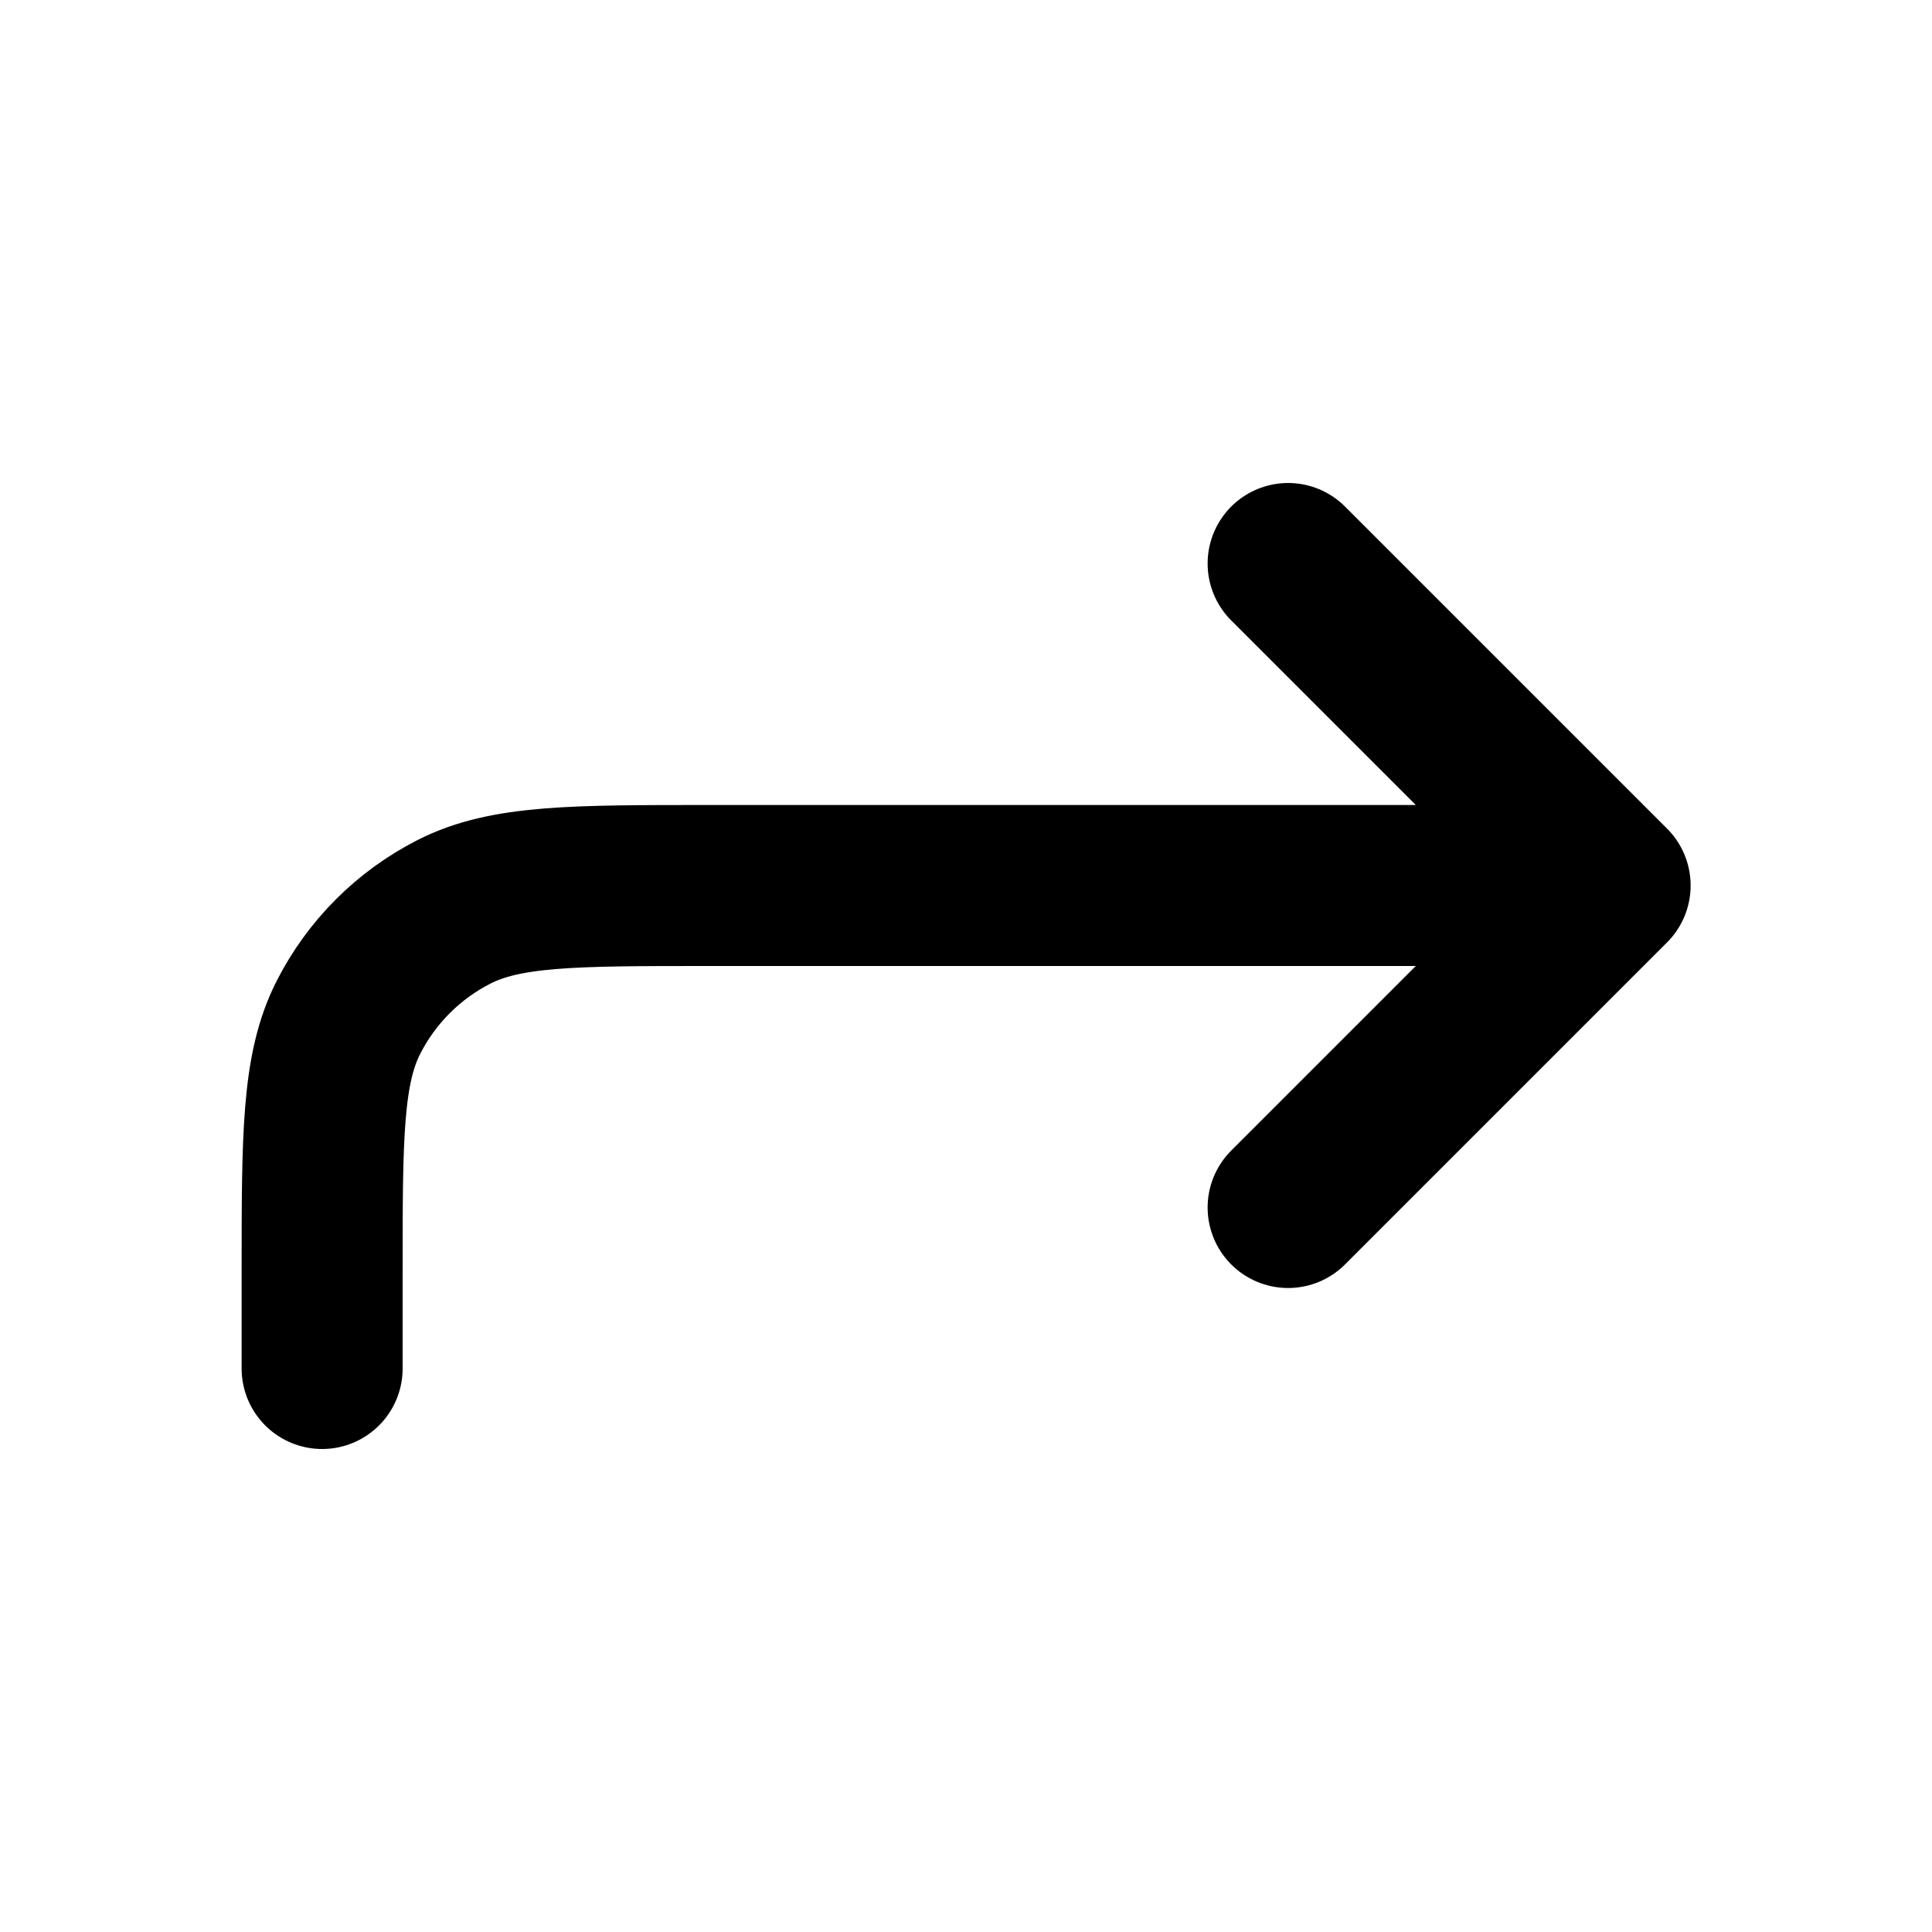
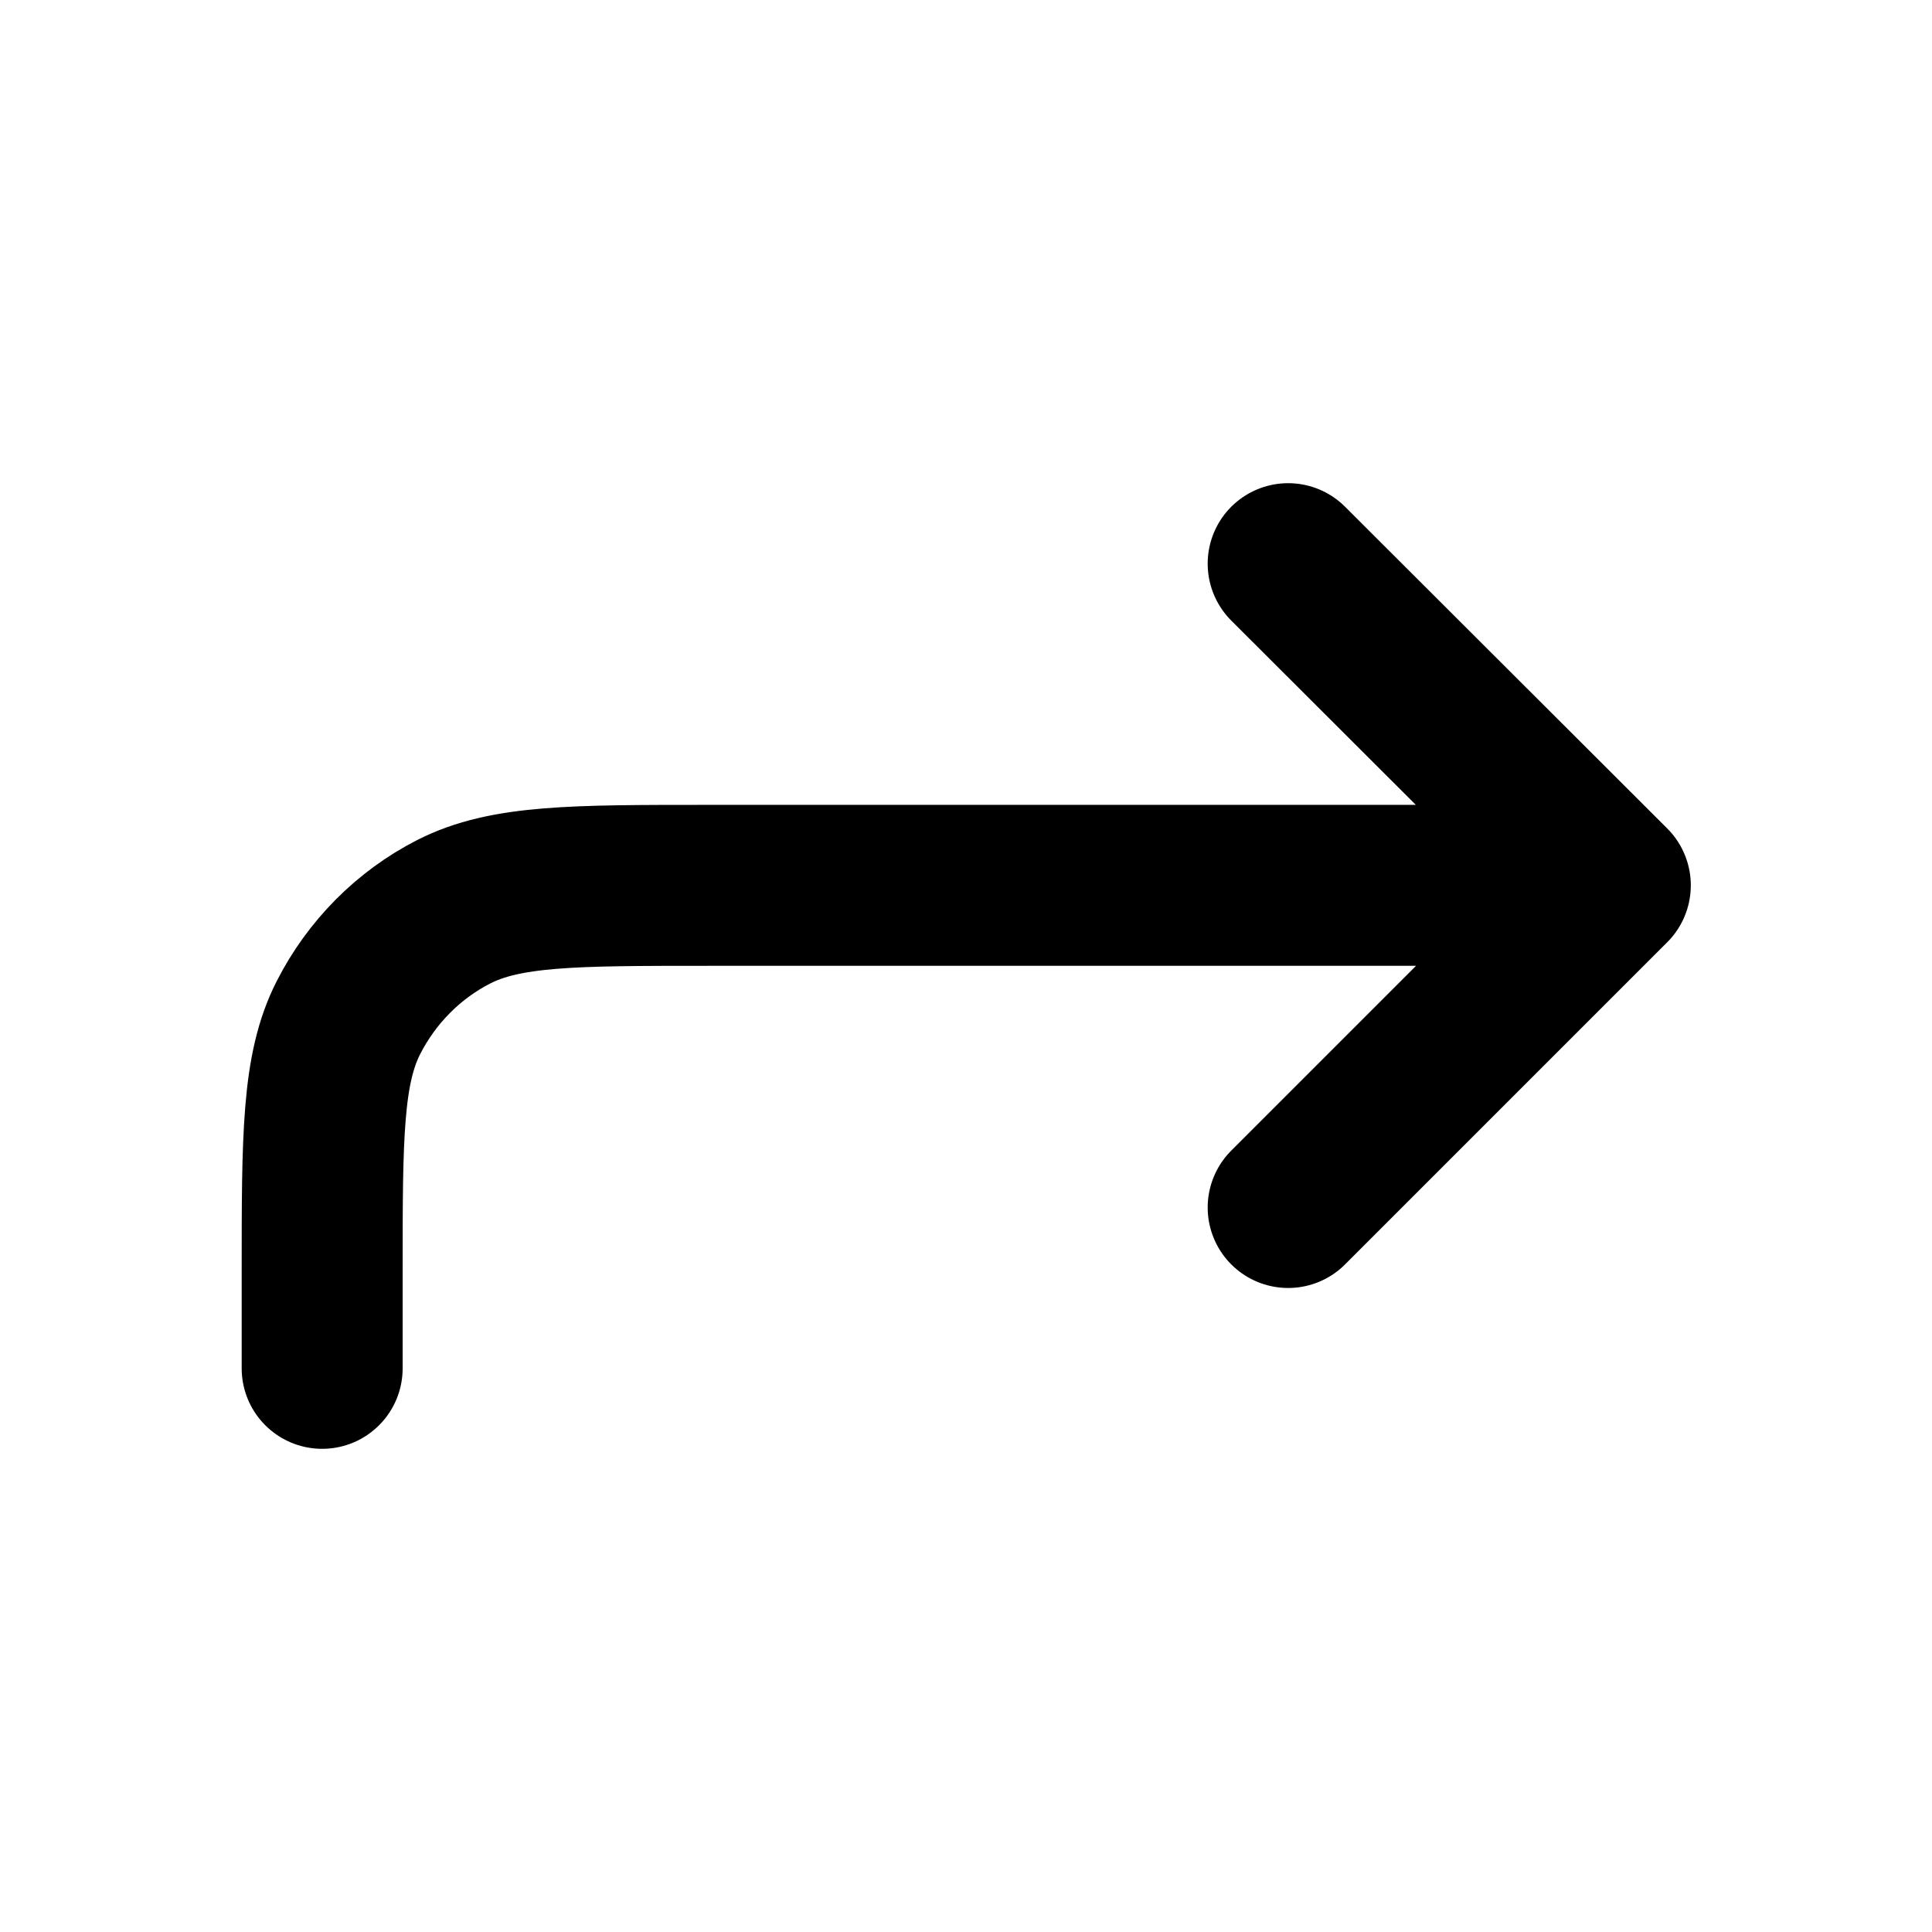
- <svg xmlns="http://www.w3.org/2000/svg" width="800px" height="800px" viewBox="0 0 24 24" fill="none" version="1.1" id="svg1">
-   <defs id="defs1" />
-   <g id="SVGRepo_bgCarrier" stroke-width="0" />
-   <g id="SVGRepo_tracerCarrier" stroke-linecap="round" stroke-linejoin="round" />
-   <g id="SVGRepo_iconCarrier" transform="matrix(-1,0,0,1,24.00155,0)">
-     <path d="M 20,17 V 15.8 C 20,14.12 20,13.28 19.673,12.638 19.385,12.073 18.927,11.615 18.362,11.327 17.72,11 16.88,11 15.2,11 H 4 m 0,0 4,-4 m -4,4 4,4" stroke="#000000" stroke-width="2" stroke-linecap="round" stroke-linejoin="round" id="path1" />
-   </g>
+ <svg xmlns="http://www.w3.org/2000/svg" width="16" height="16" fill="none">
+   <path d="M2.668 11.332v-.797c0-1.12 0-1.683.219-2.11.191-.374.496-.683.87-.874.43-.219.99-.219 2.11-.219h7.469m0 0-2.668-2.664m2.668 2.664L10.668 10" stroke="black" stroke-width="1.333" stroke-linecap="round" />
</svg>
